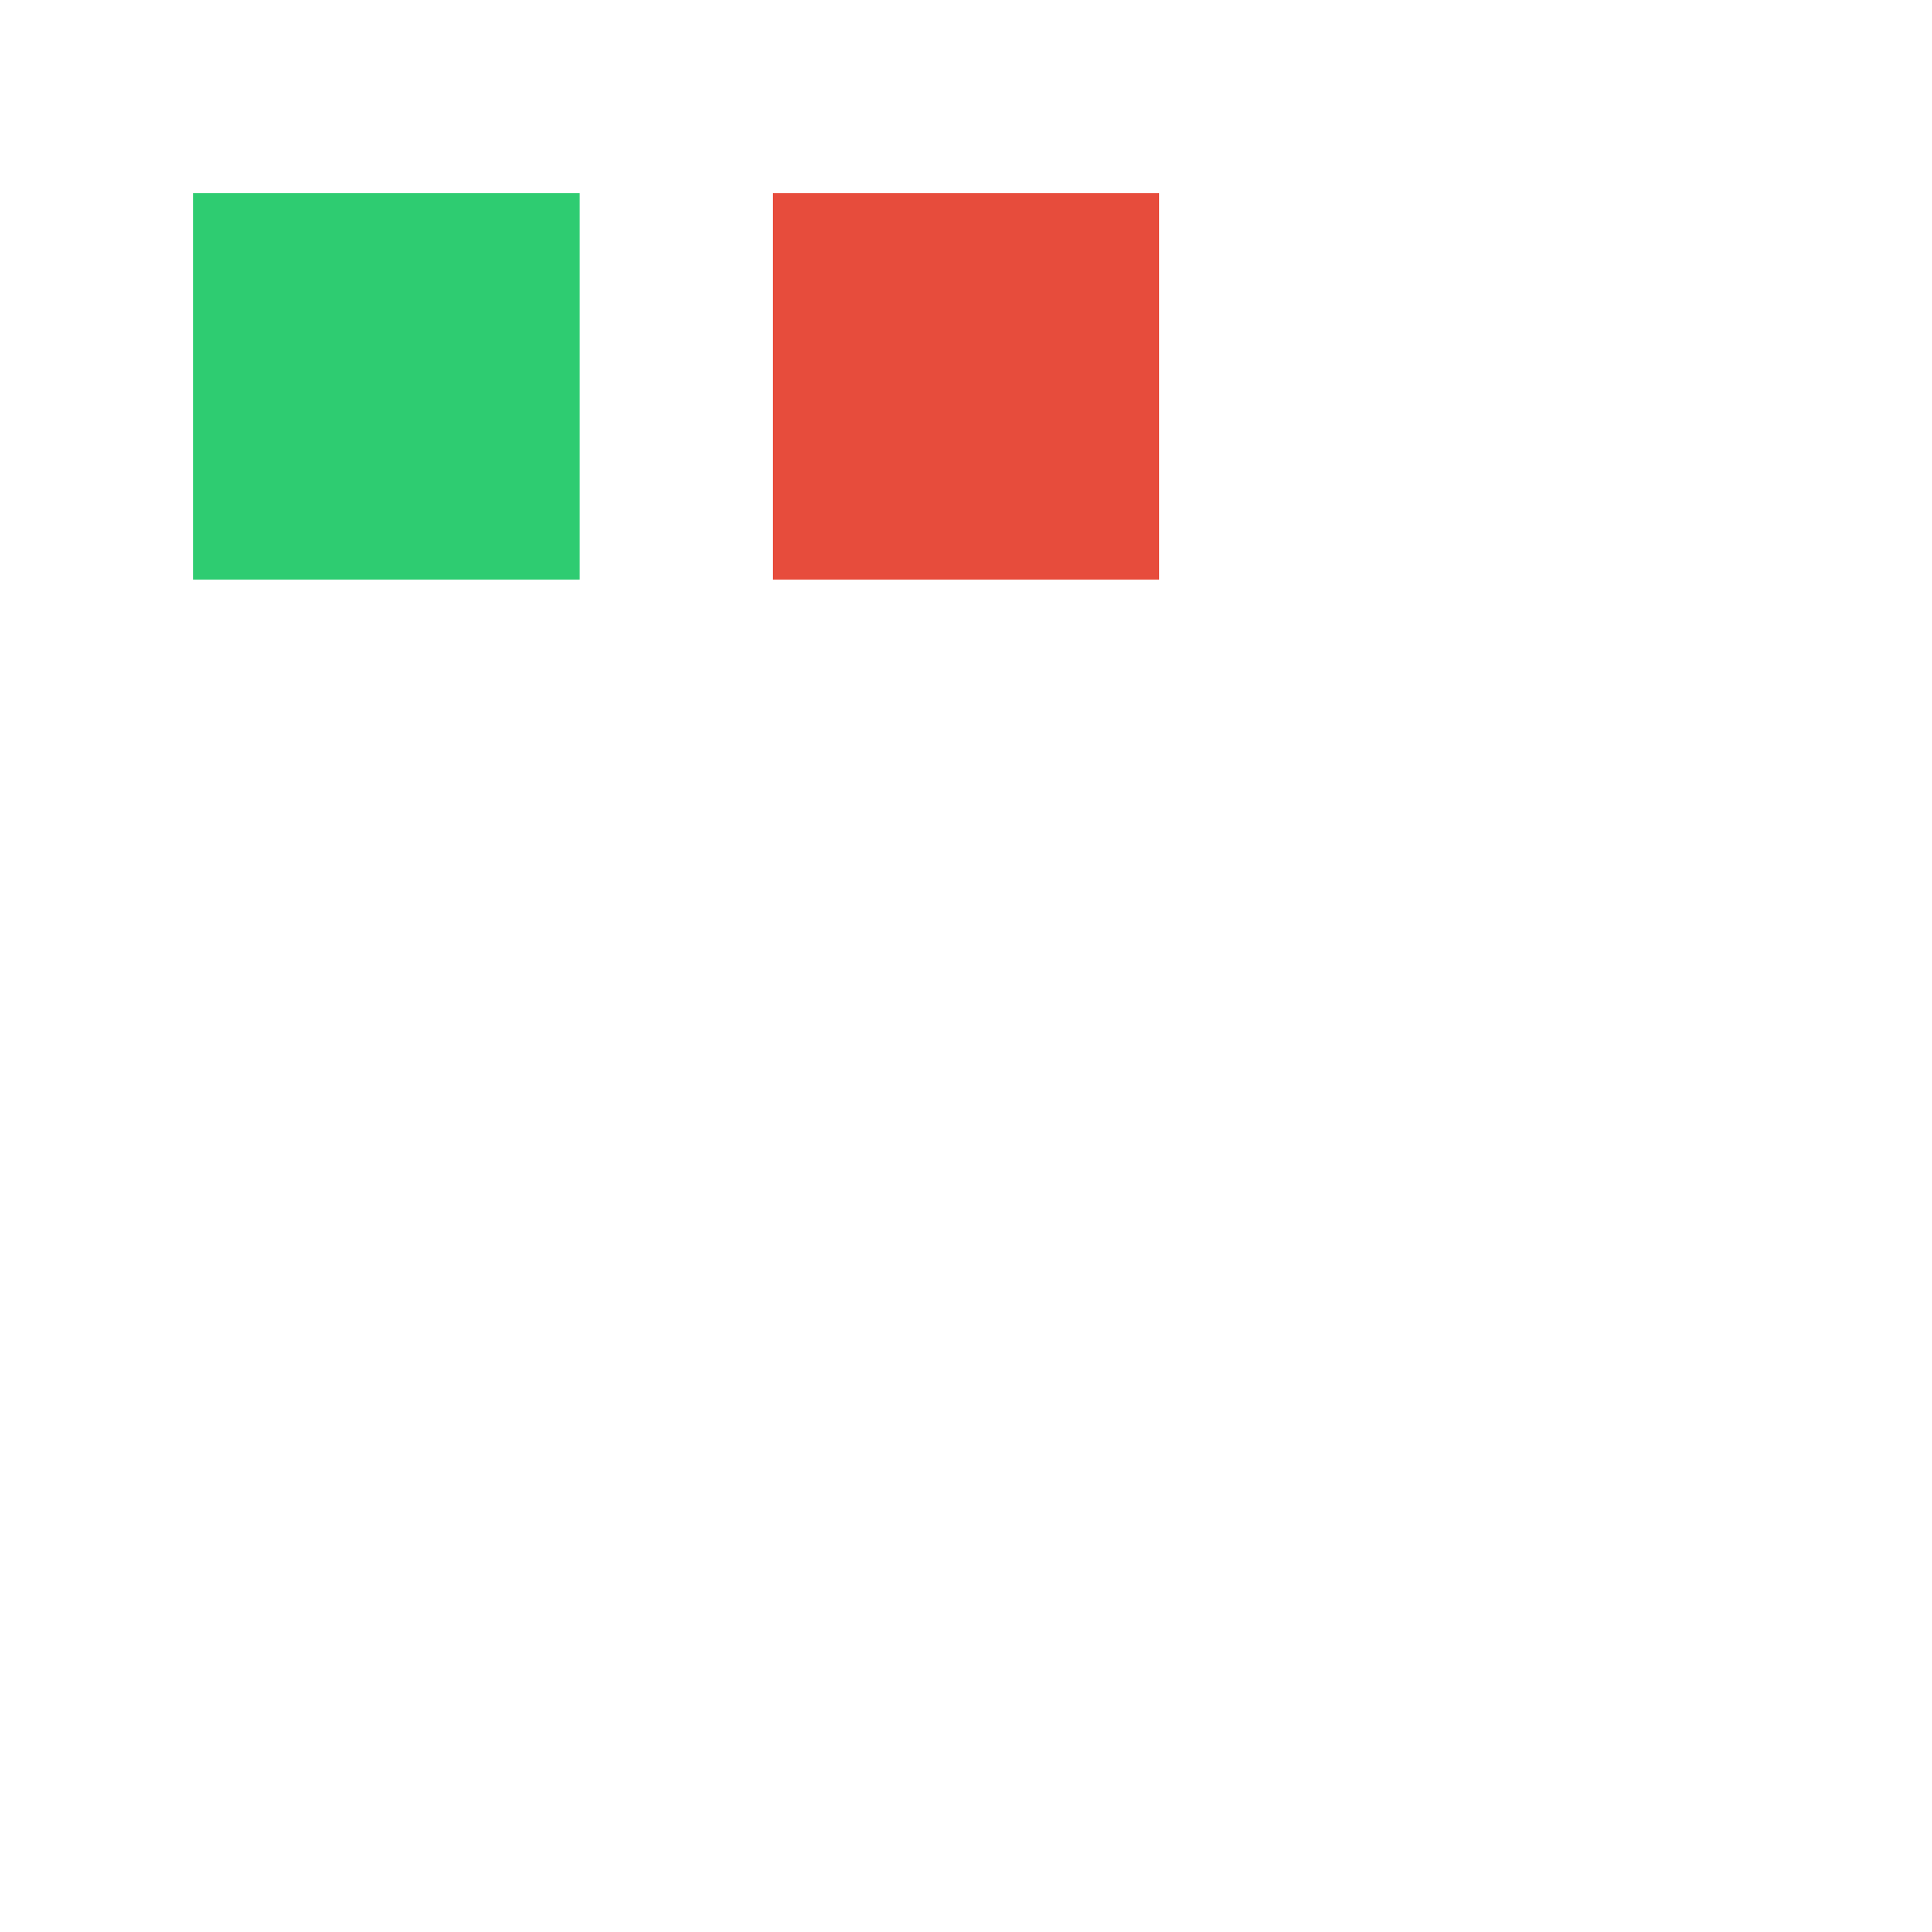
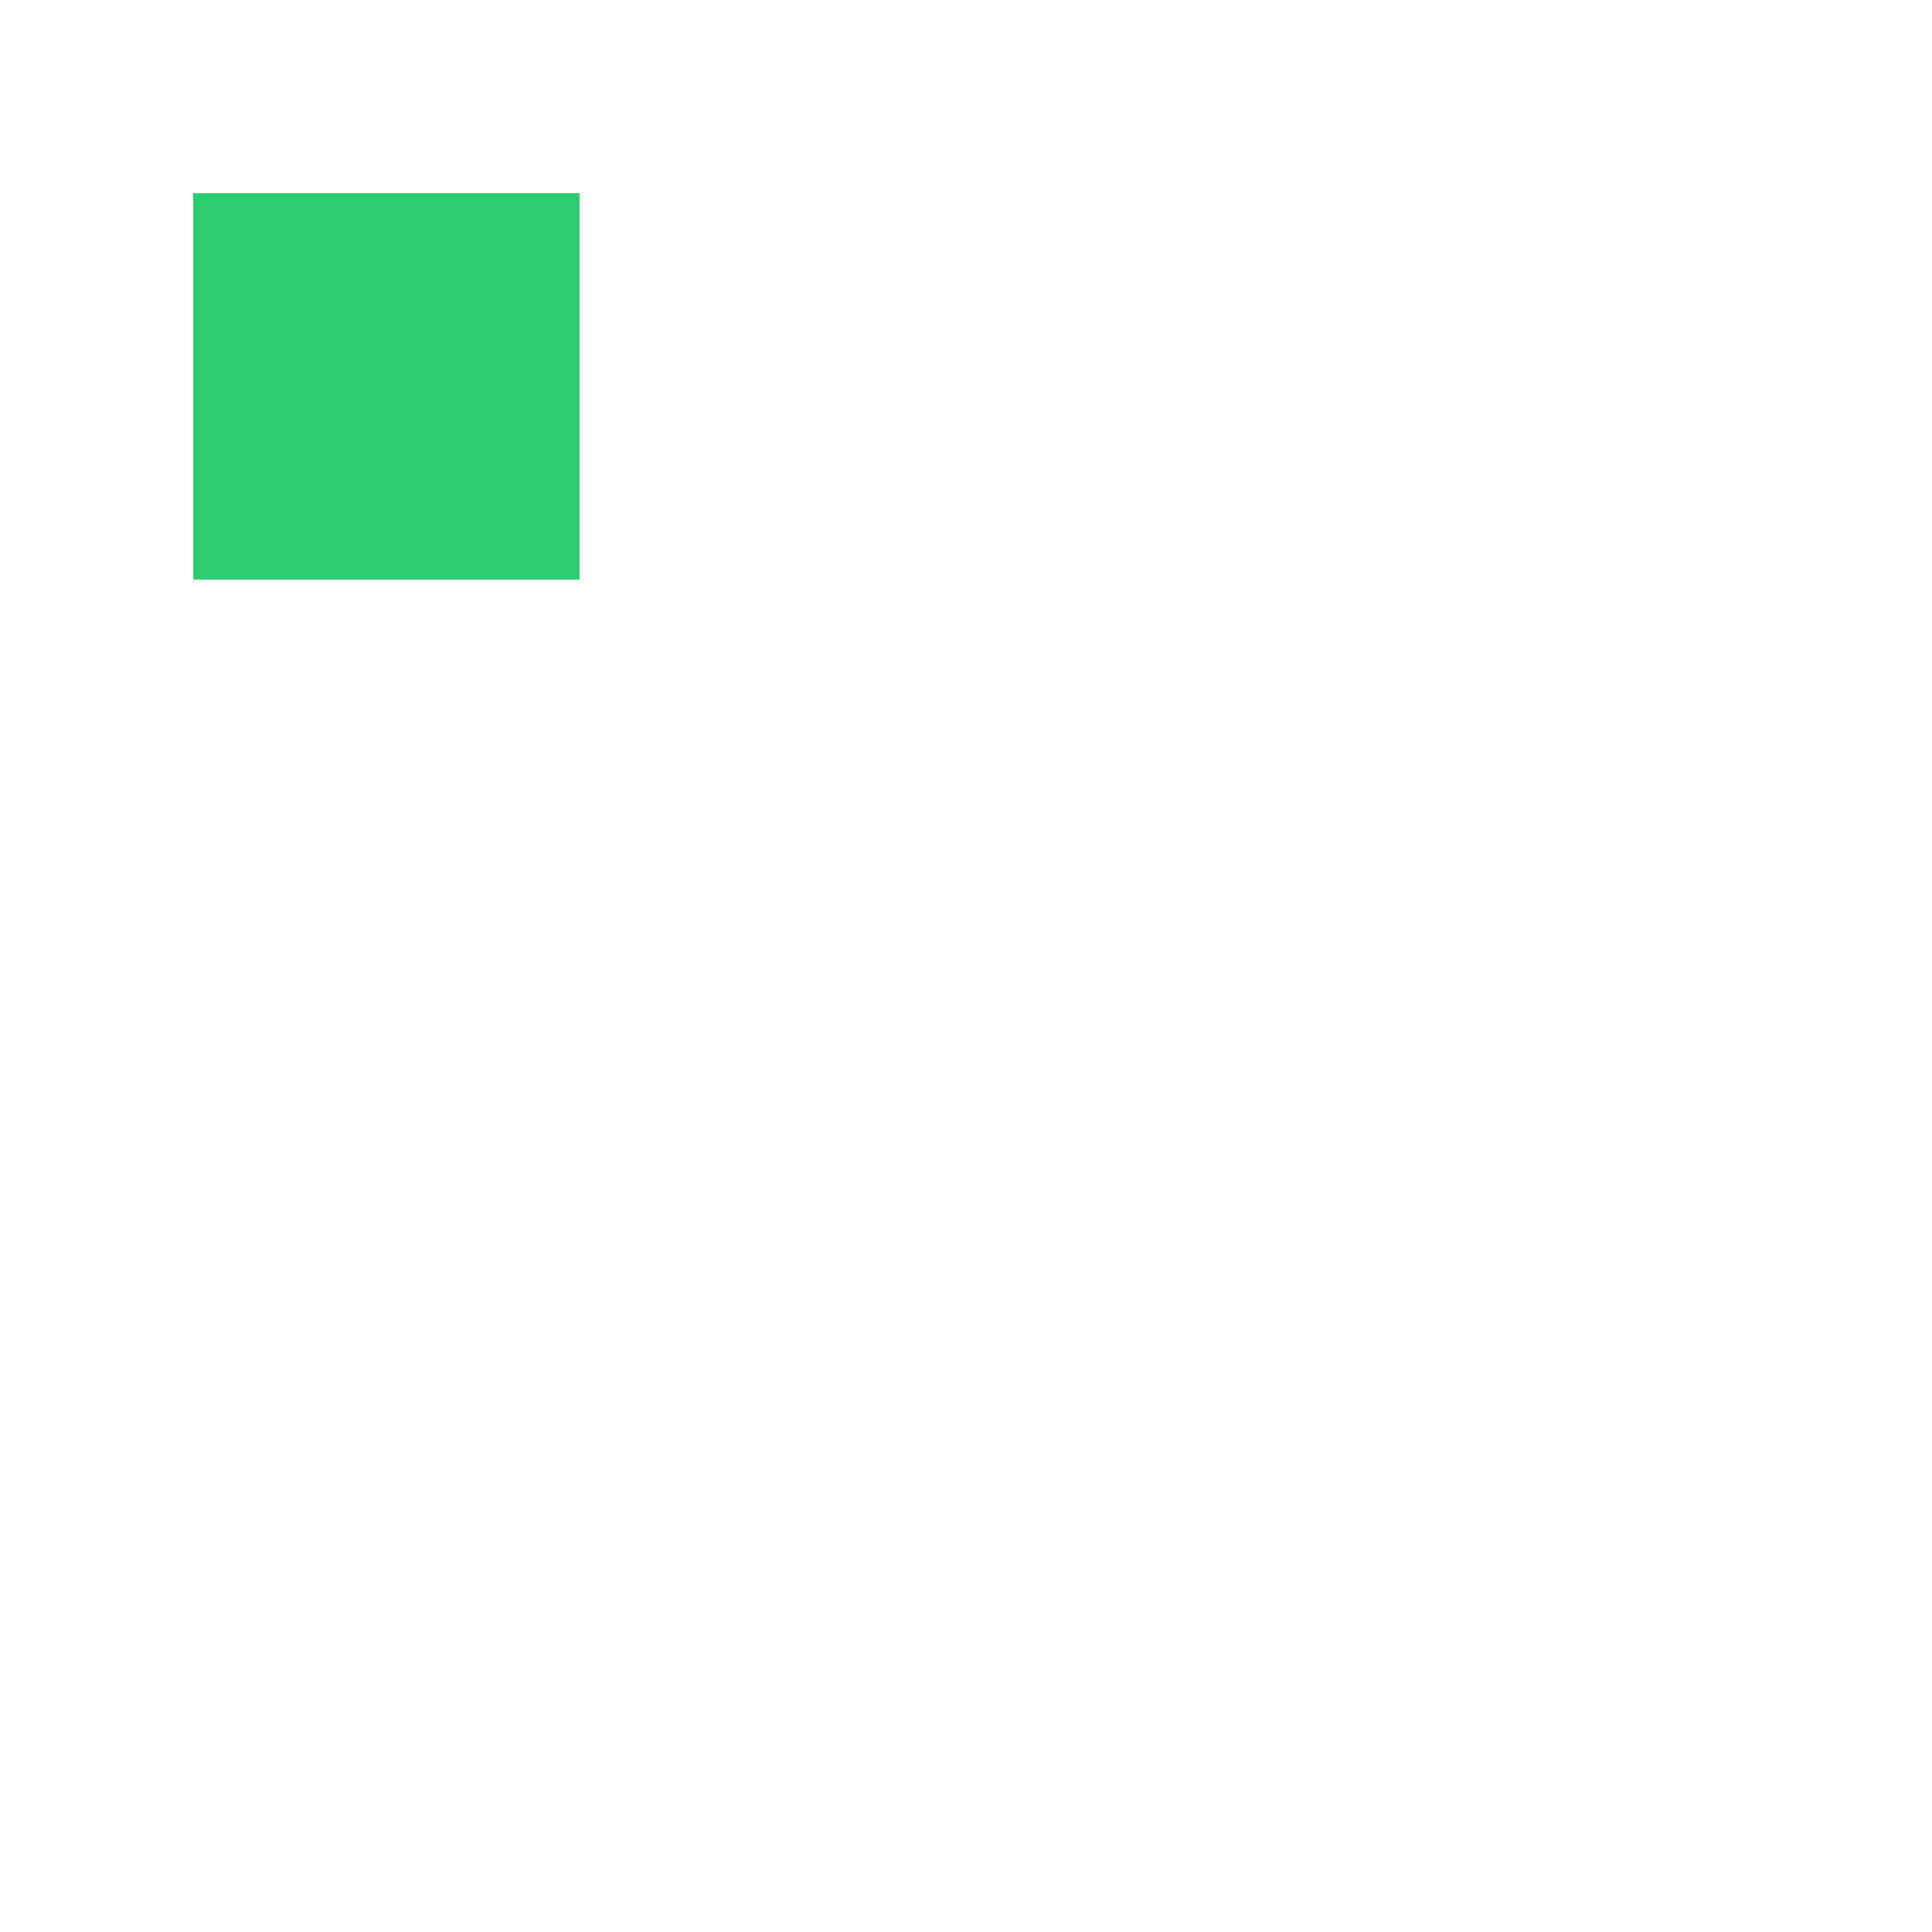
<svg xmlns="http://www.w3.org/2000/svg" width="500" height="500">
  <a>
    <rect id="Lot-12" x="50" y="50" width="100" height="100" fill="#2ecc71" />
  </a>
  <a>
-     <rect id="Lot-13" x="200" y="50" width="100" height="100" fill="#e74c3c" />
+     <rect id="Lot-12" x="50" y="50" width="100" height="100" fill="#2ecc71" />
  </a>
</svg>
